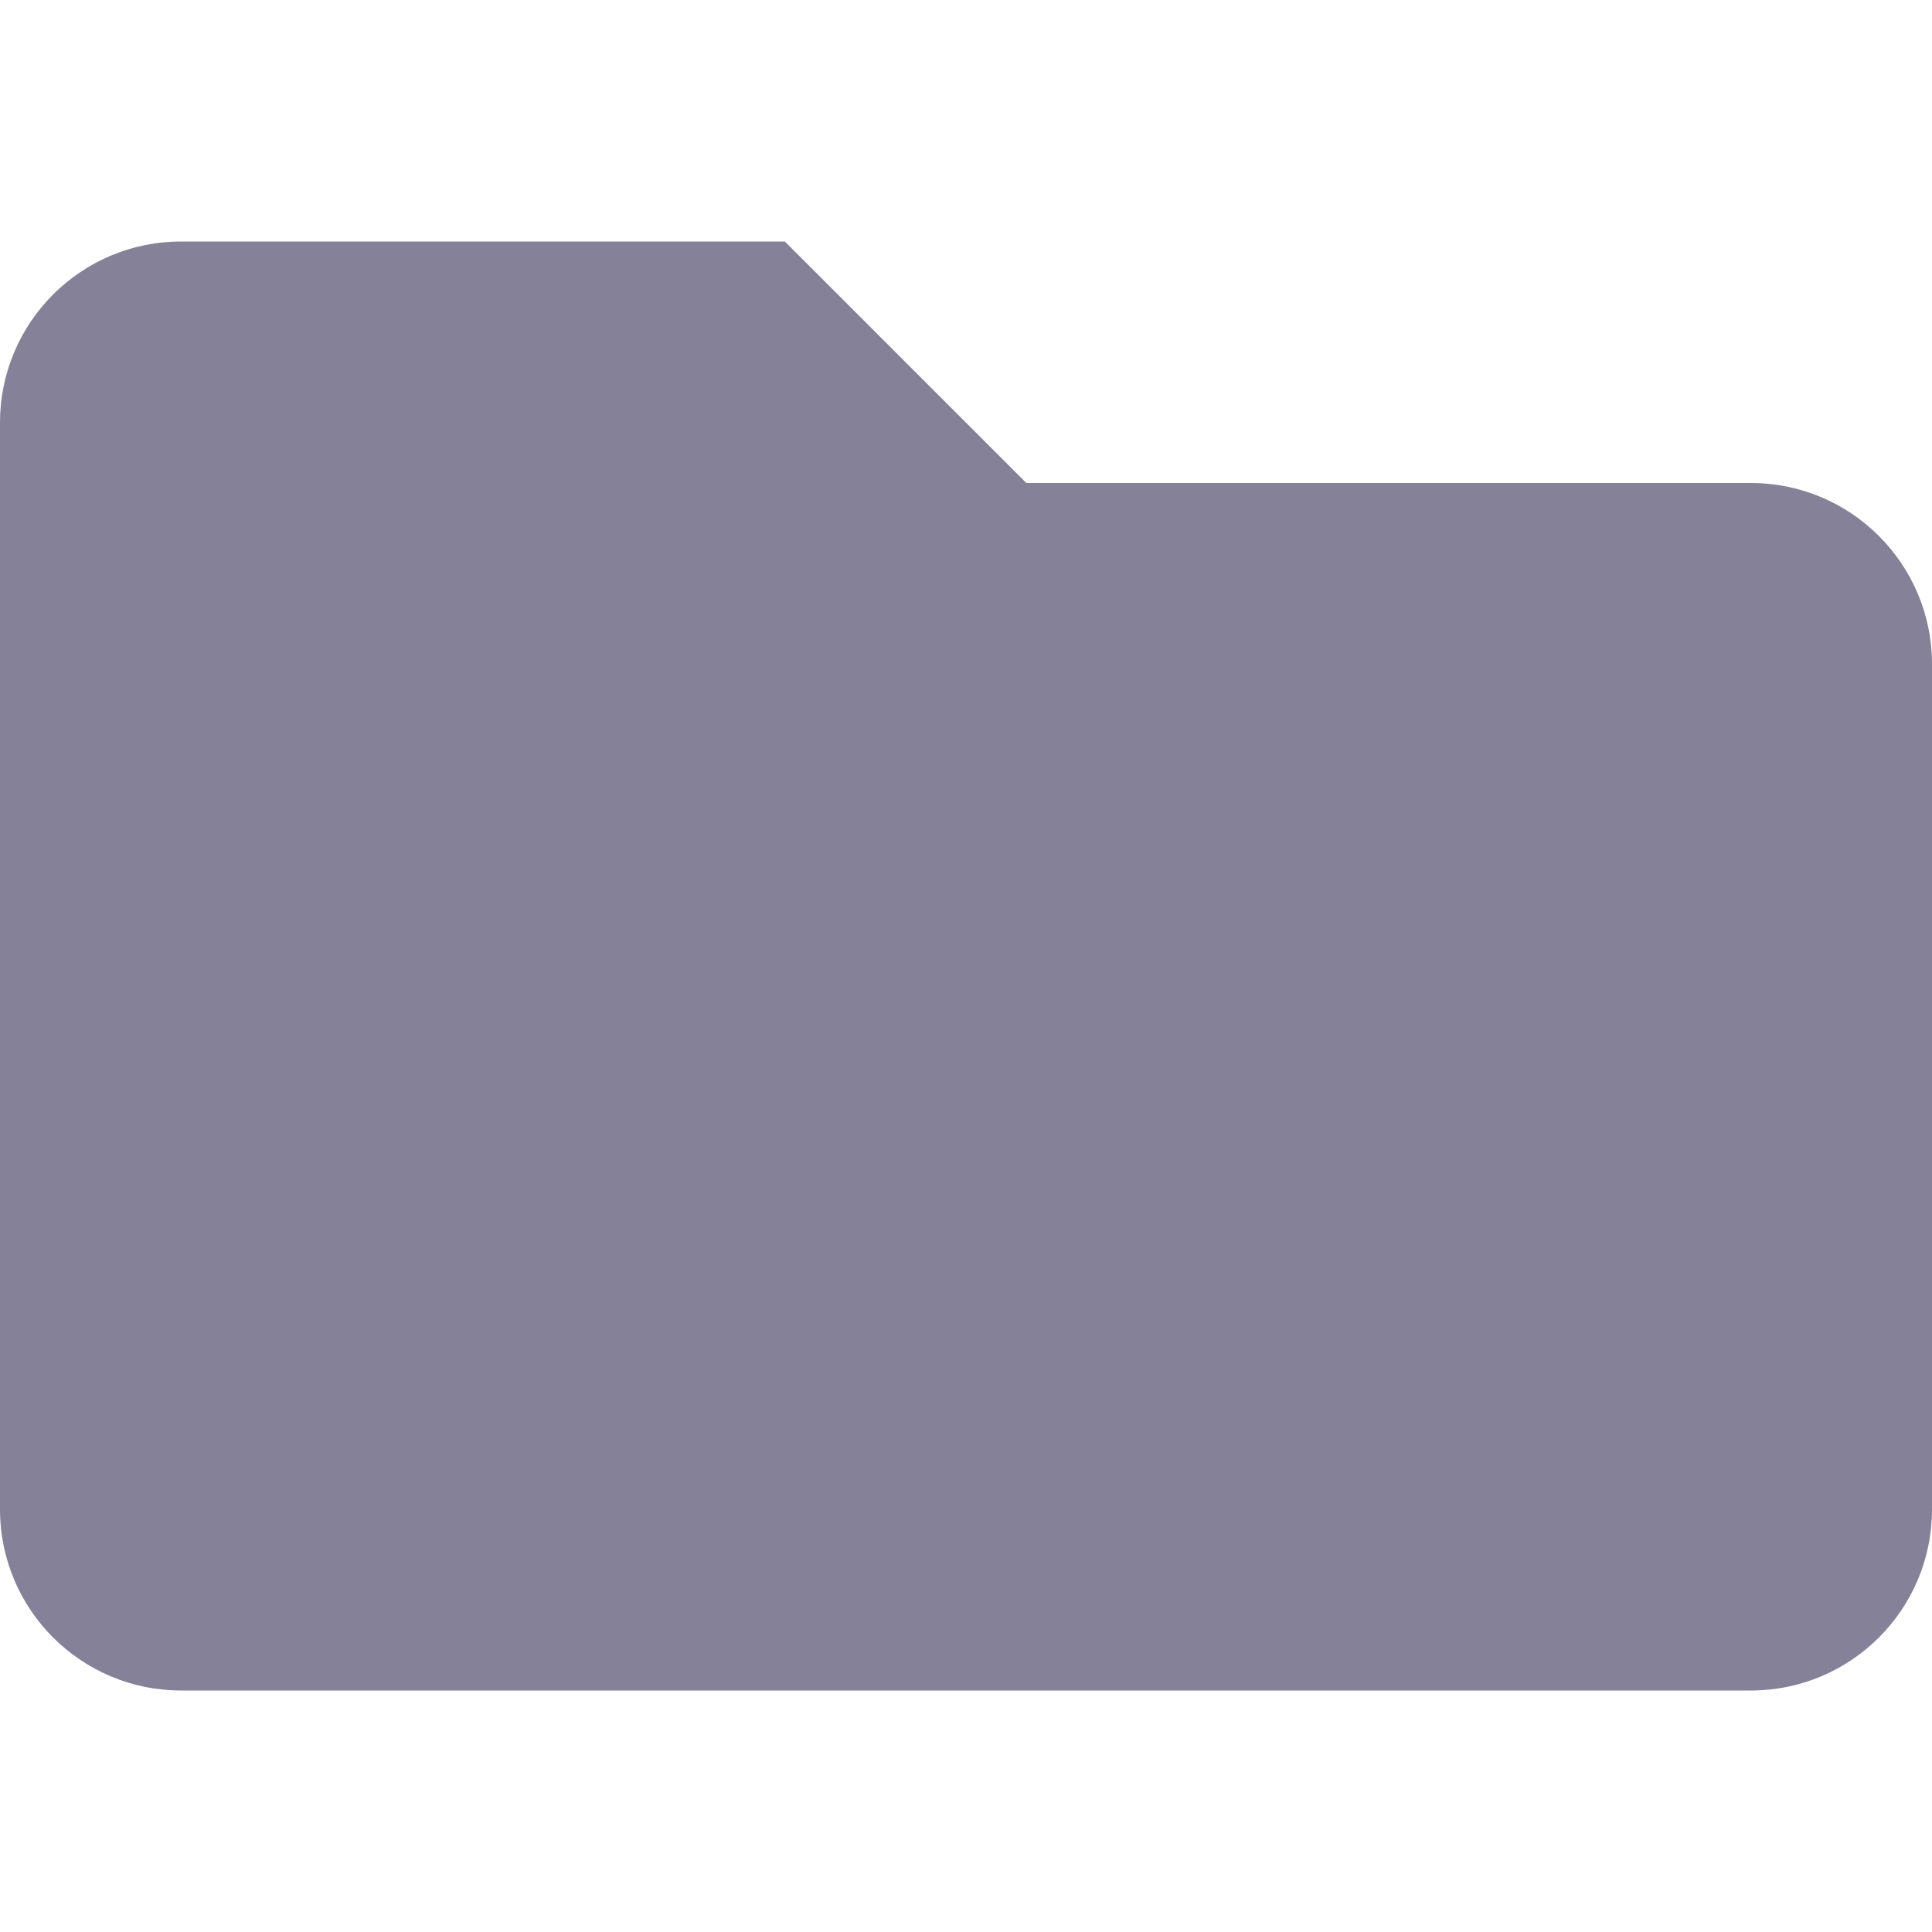
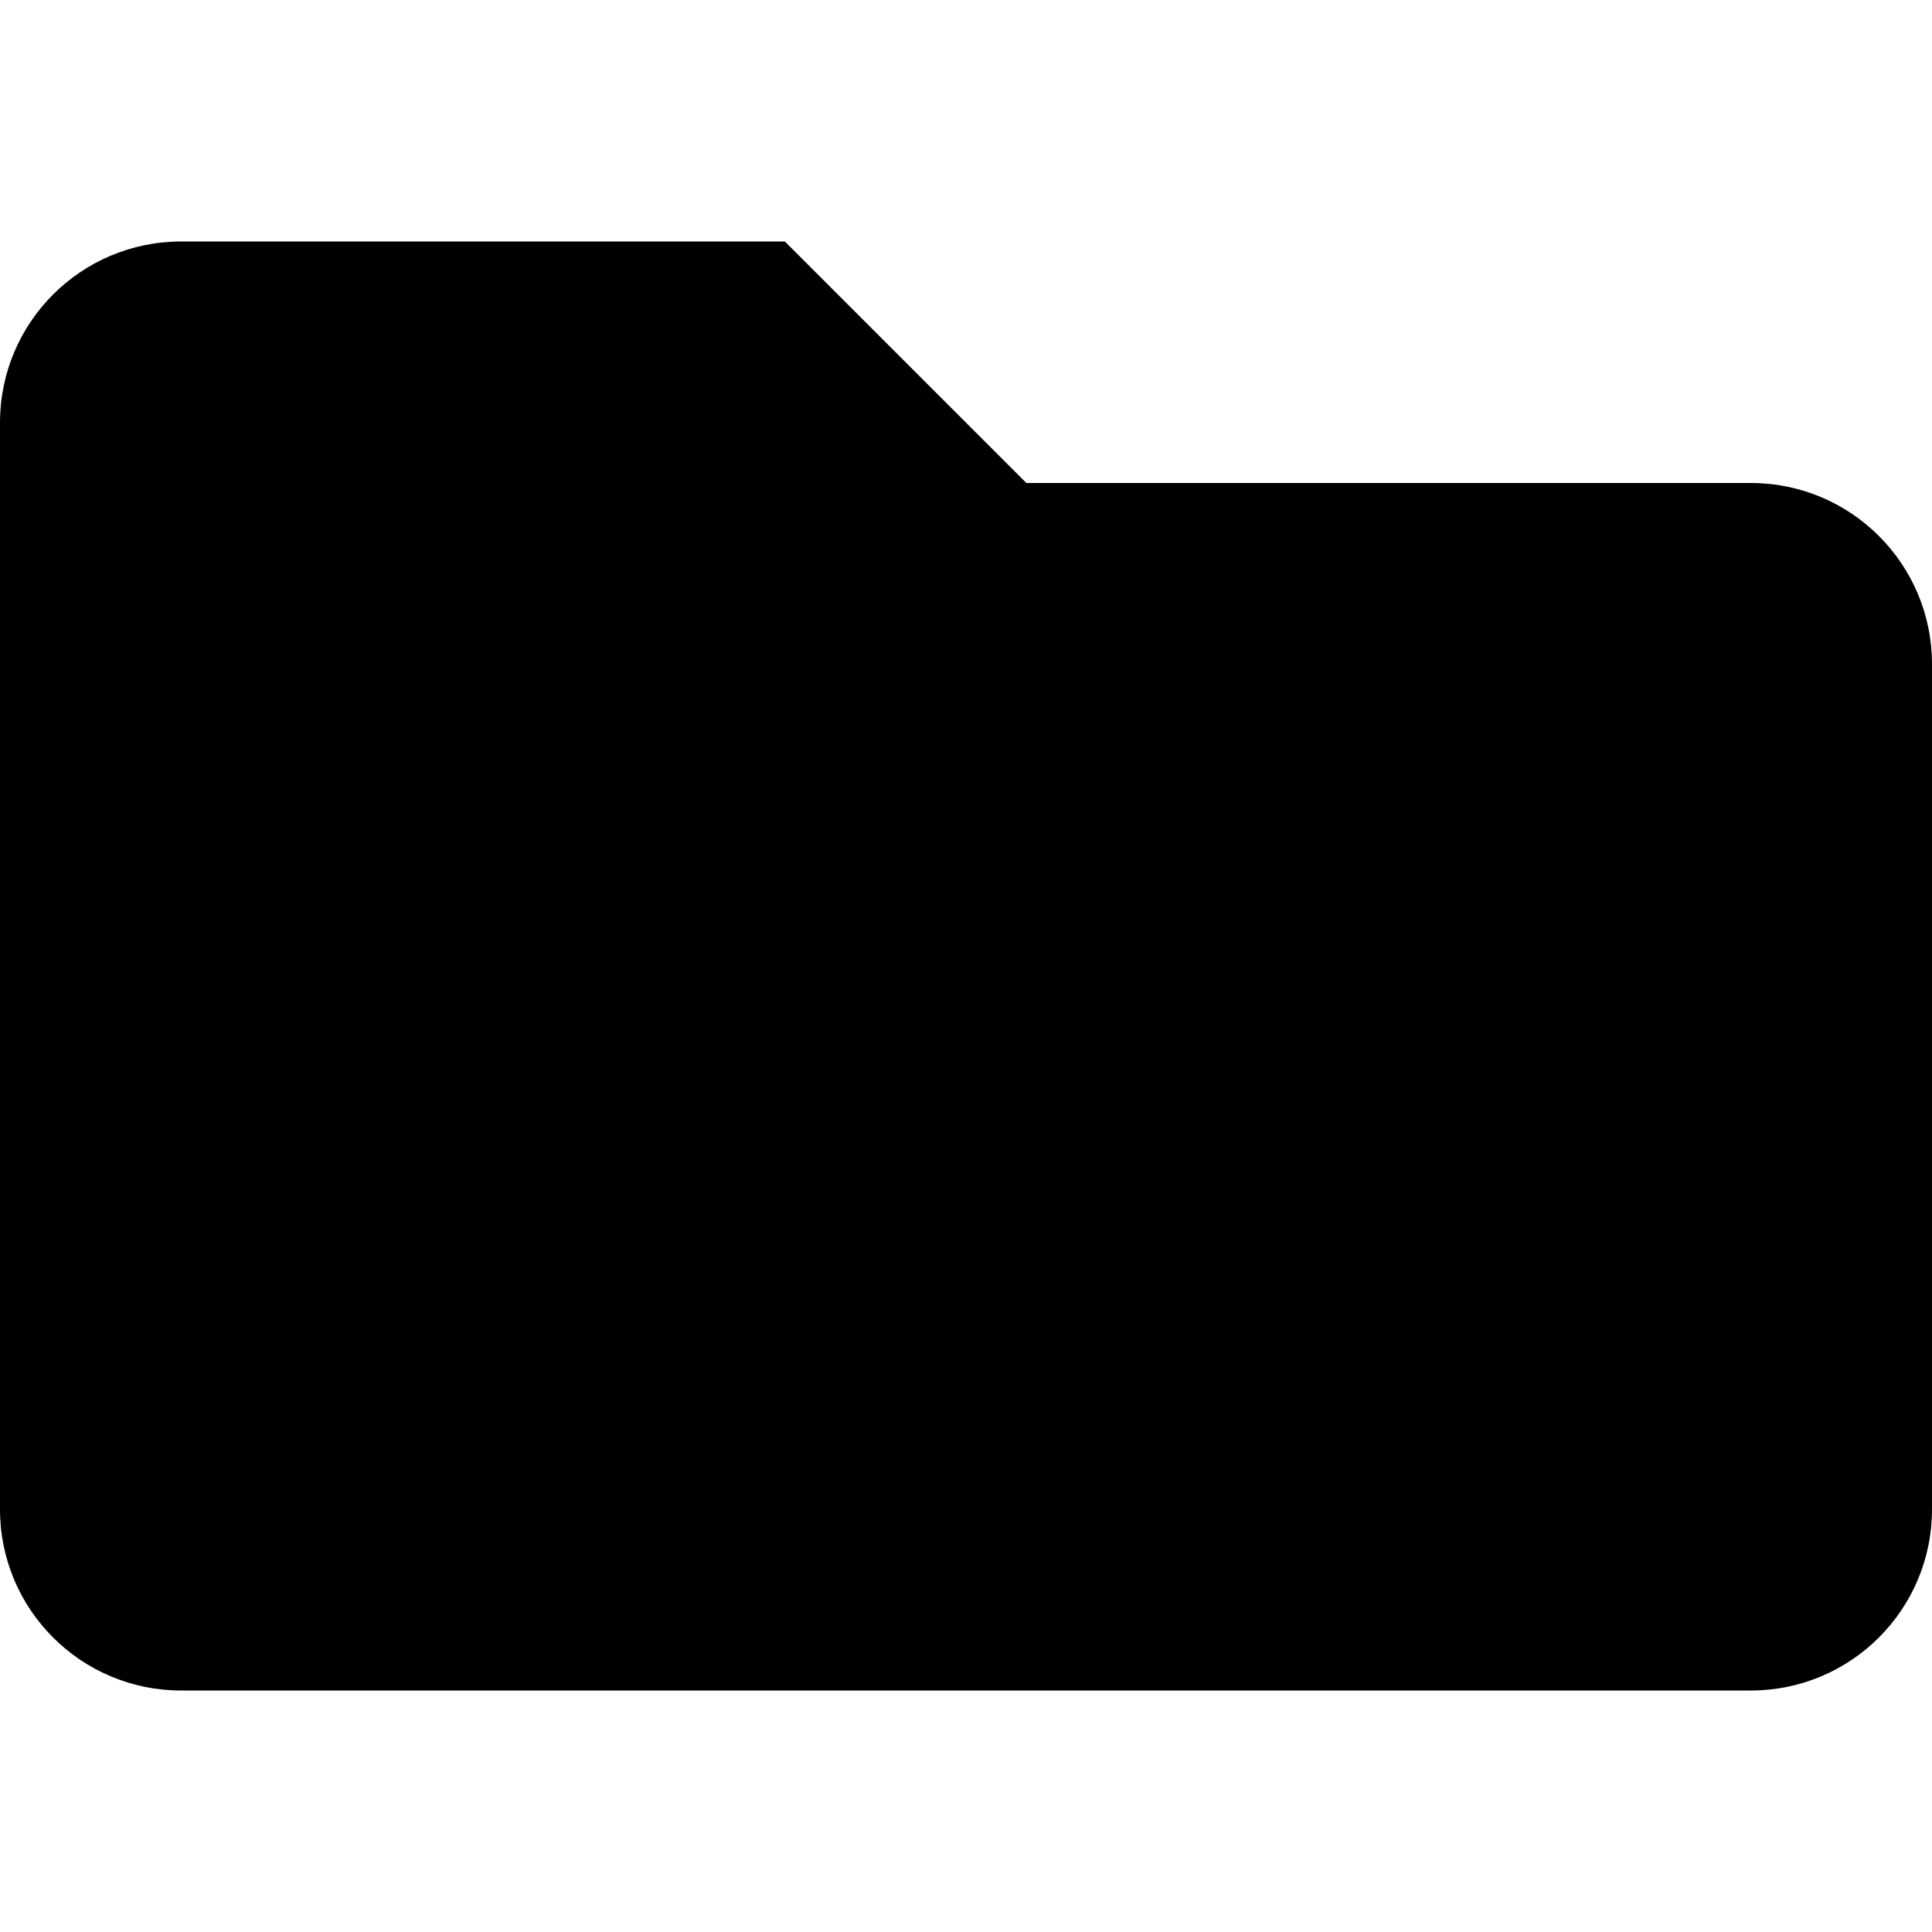
<svg xmlns="http://www.w3.org/2000/svg" width="24" height="24" viewBox="0 0 21 17" fill="none">
-   <path d="M19.031 3.25H11.156L8.531 0.625H1.969C0.881 0.625 0 1.506 0 2.594V14.406C0 15.494 0.881 16.375 1.969 16.375H19.031C20.119 16.375 21 15.494 21 14.406V5.219C21 4.131 20.119 3.25 19.031 3.25Z" fill="#858199" />
+   <path d="M19.031 3.25H11.156L8.531 0.625H1.969C0.881 0.625 0 1.506 0 2.594V14.406C0 15.494 0.881 16.375 1.969 16.375H19.031C20.119 16.375 21 15.494 21 14.406V5.219C21 4.131 20.119 3.25 19.031 3.25Z" fill="currentColor" />
</svg>
